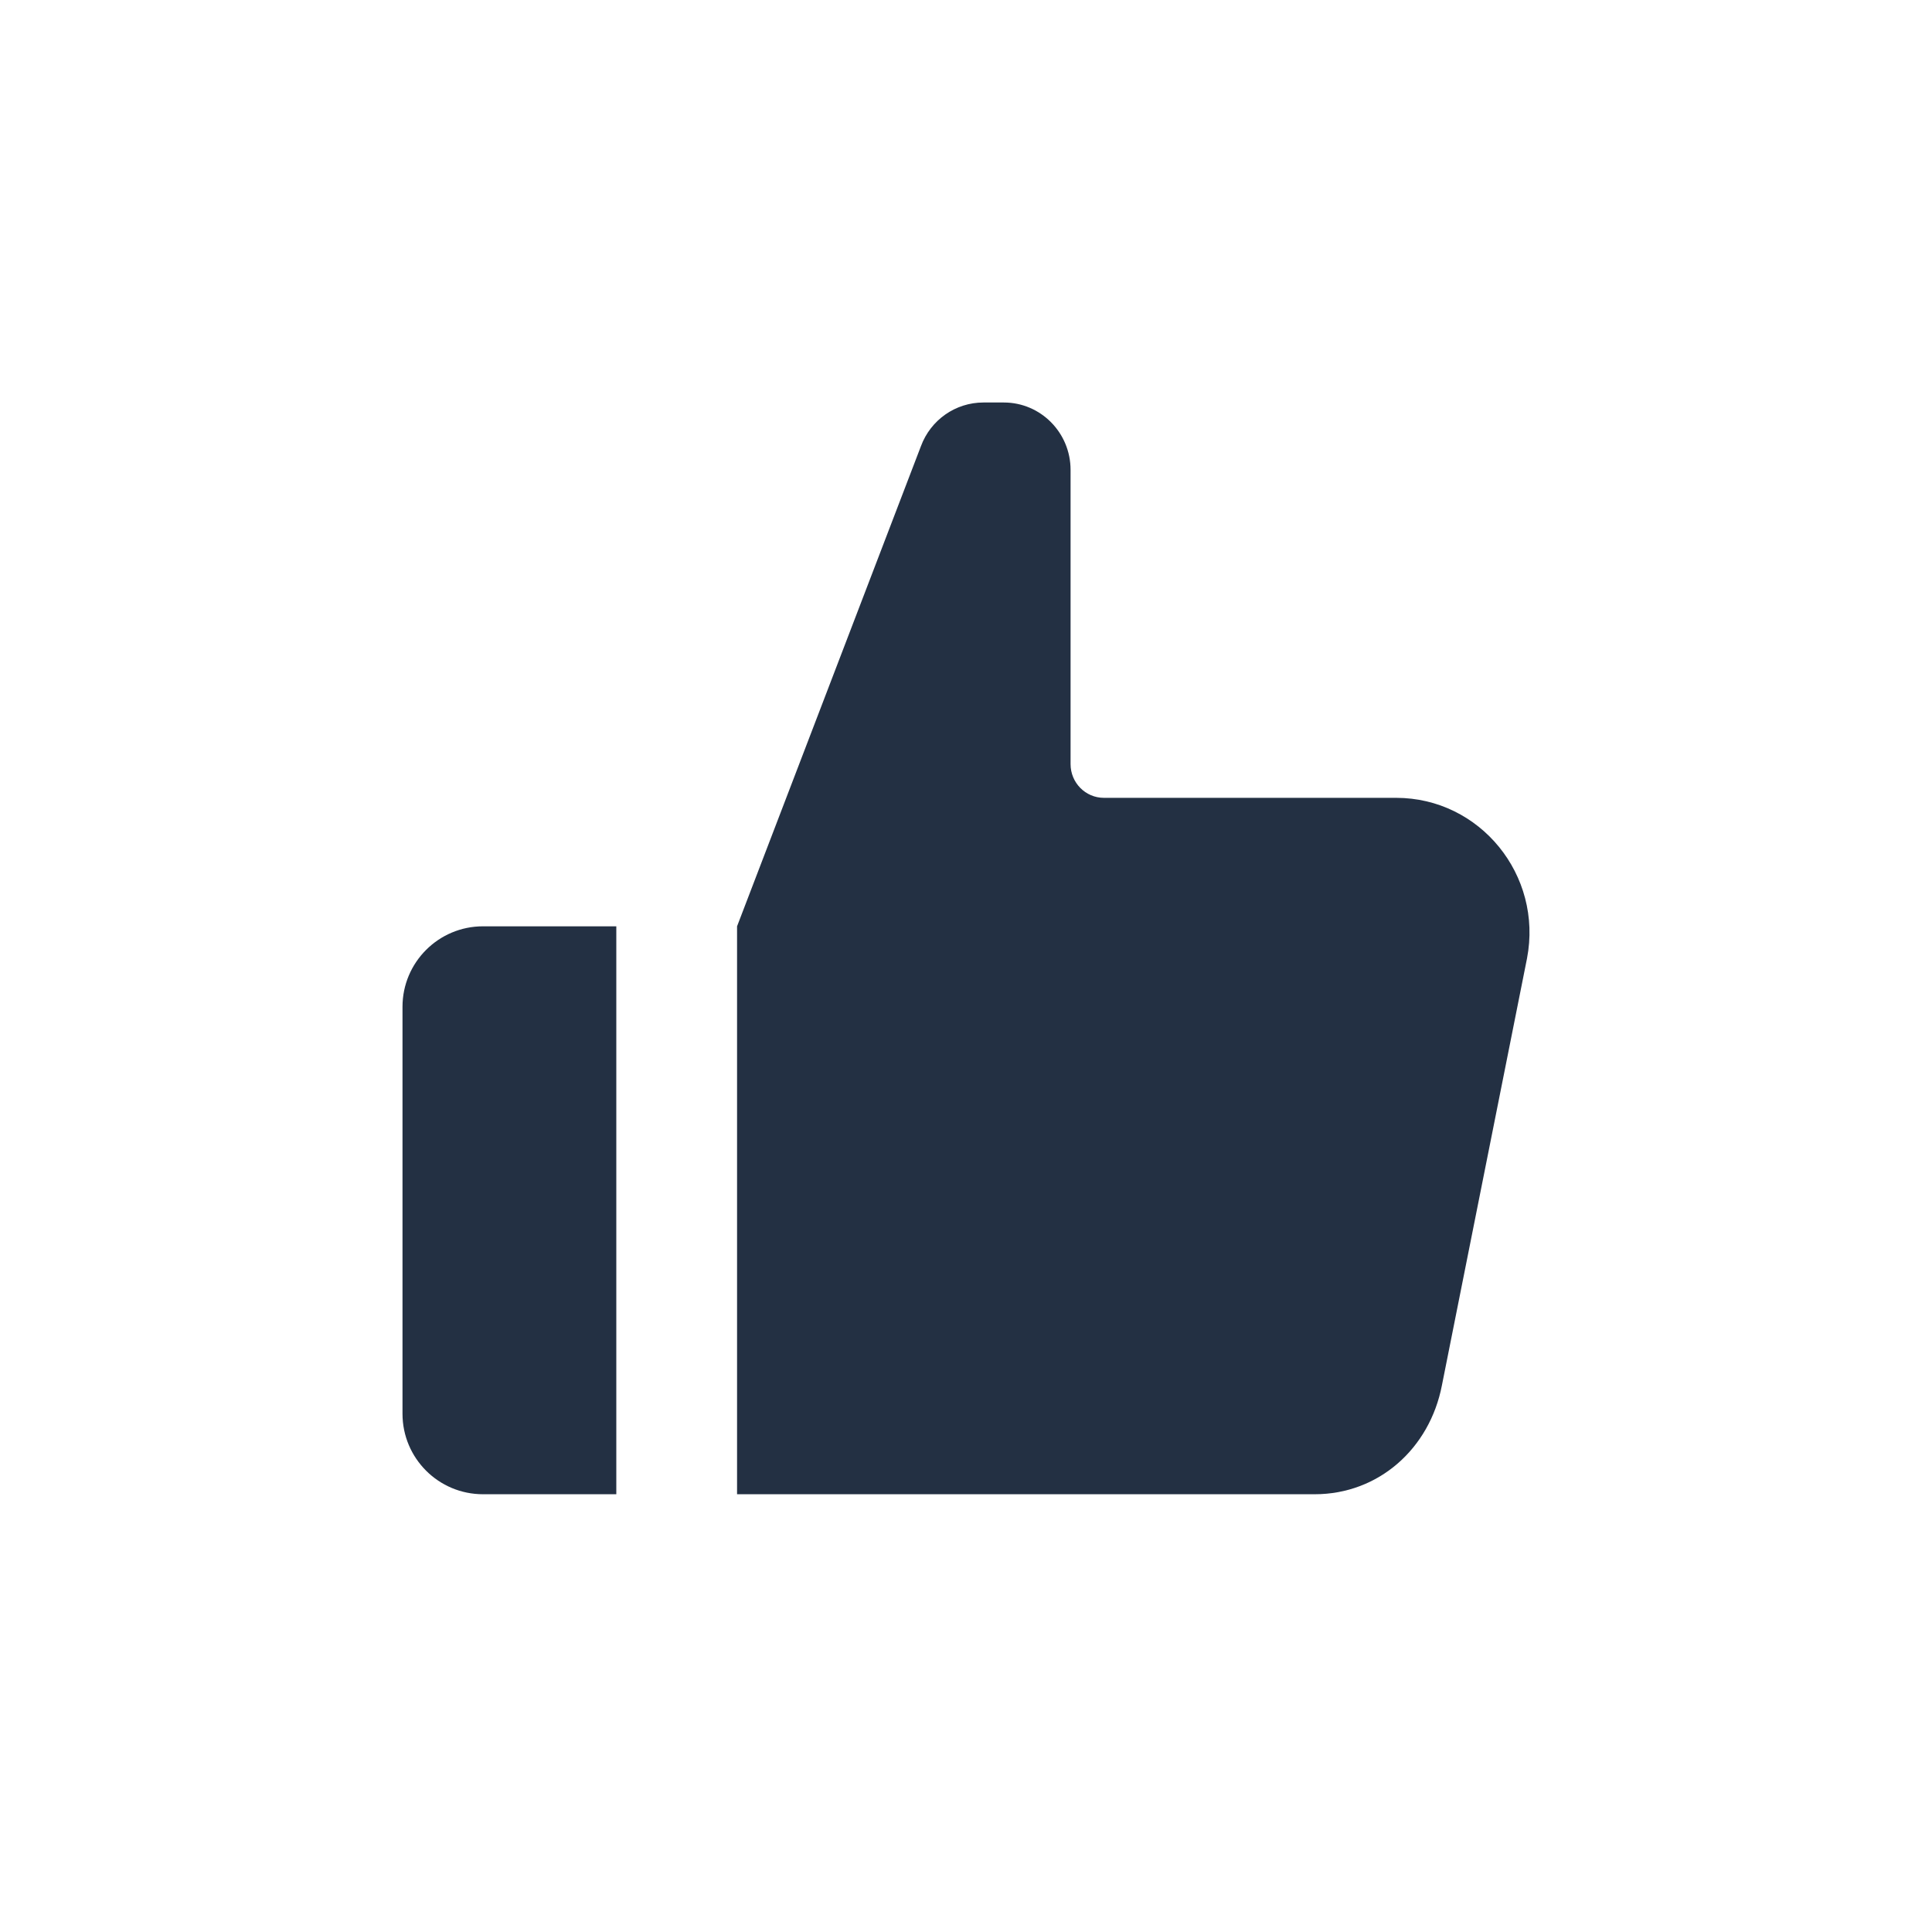
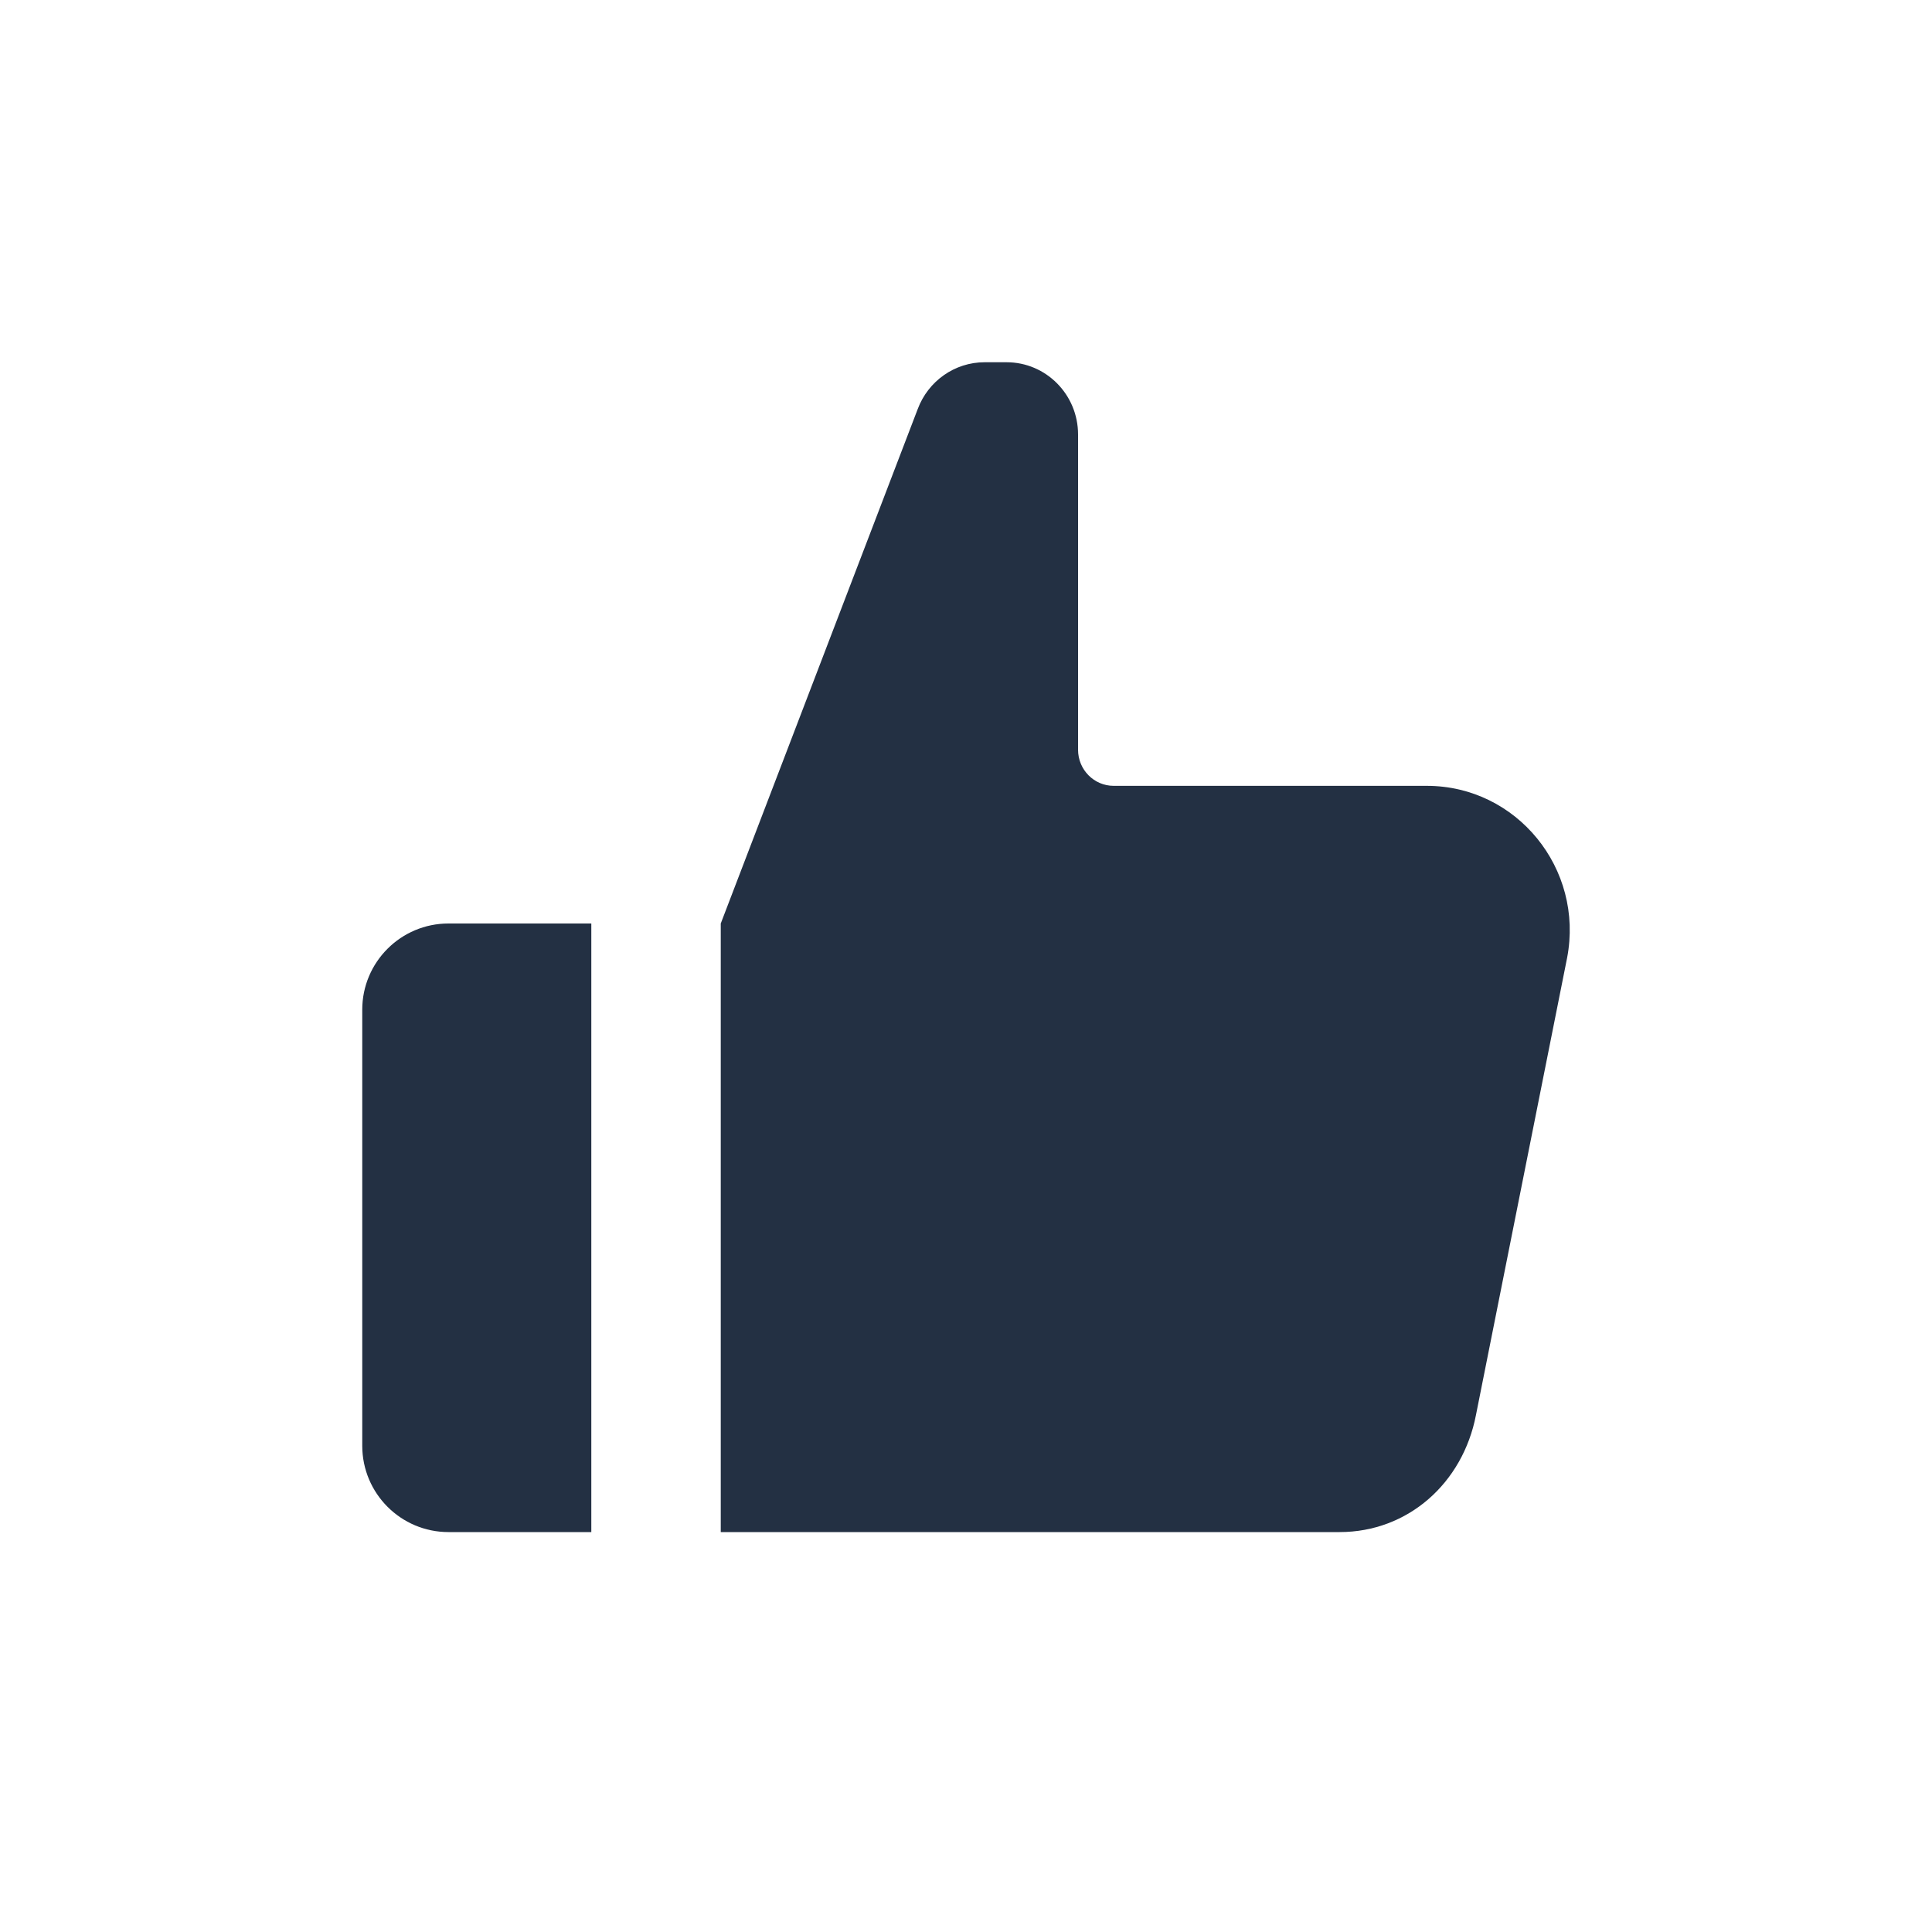
- <svg xmlns="http://www.w3.org/2000/svg" width="24" height="24" viewBox="0 0 24 24" fill="none">
-   <path d="M9.156 18.562H16.332C17.125 18.562 17.76 17.995 17.912 17.209L18.969 11.906C19.168 10.872 18.385 9.911 17.343 9.911H13.713C13.484 9.911 13.299 9.723 13.299 9.492V5.837C13.299 5.375 12.928 5 12.47 5H12.216C11.87 5 11.561 5.216 11.44 5.543L9.156 11.507V18.562Z" fill="#233043" />
-   <path d="M7.656 18.562V11.507H6C5.448 11.507 5 11.955 5 12.507V17.562C5 18.115 5.448 18.562 6 18.562H7.656Z" fill="#233043" />
+ <svg xmlns="http://www.w3.org/2000/svg" width="16" height="16" viewBox="0 0 16 16" fill="none">
+   <path d="M5.969 12.688H11.094C11.661 12.688 12.114 12.282 12.223 11.72L12.978 7.933C13.12 7.194 12.561 6.508 11.816 6.508H9.223C9.06 6.508 8.928 6.374 8.928 6.209V3.598C8.928 3.268 8.663 3 8.336 3H8.154C7.907 3 7.687 3.155 7.6 3.388L5.969 7.648V12.688Z" fill="#233043" />
+   <path d="M4.897 12.688V7.648H3.714C3.32 7.648 3 7.968 3 8.362V11.973C3 12.368 3.32 12.688 3.714 12.688H4.897Z" fill="#233043" />
</svg>
